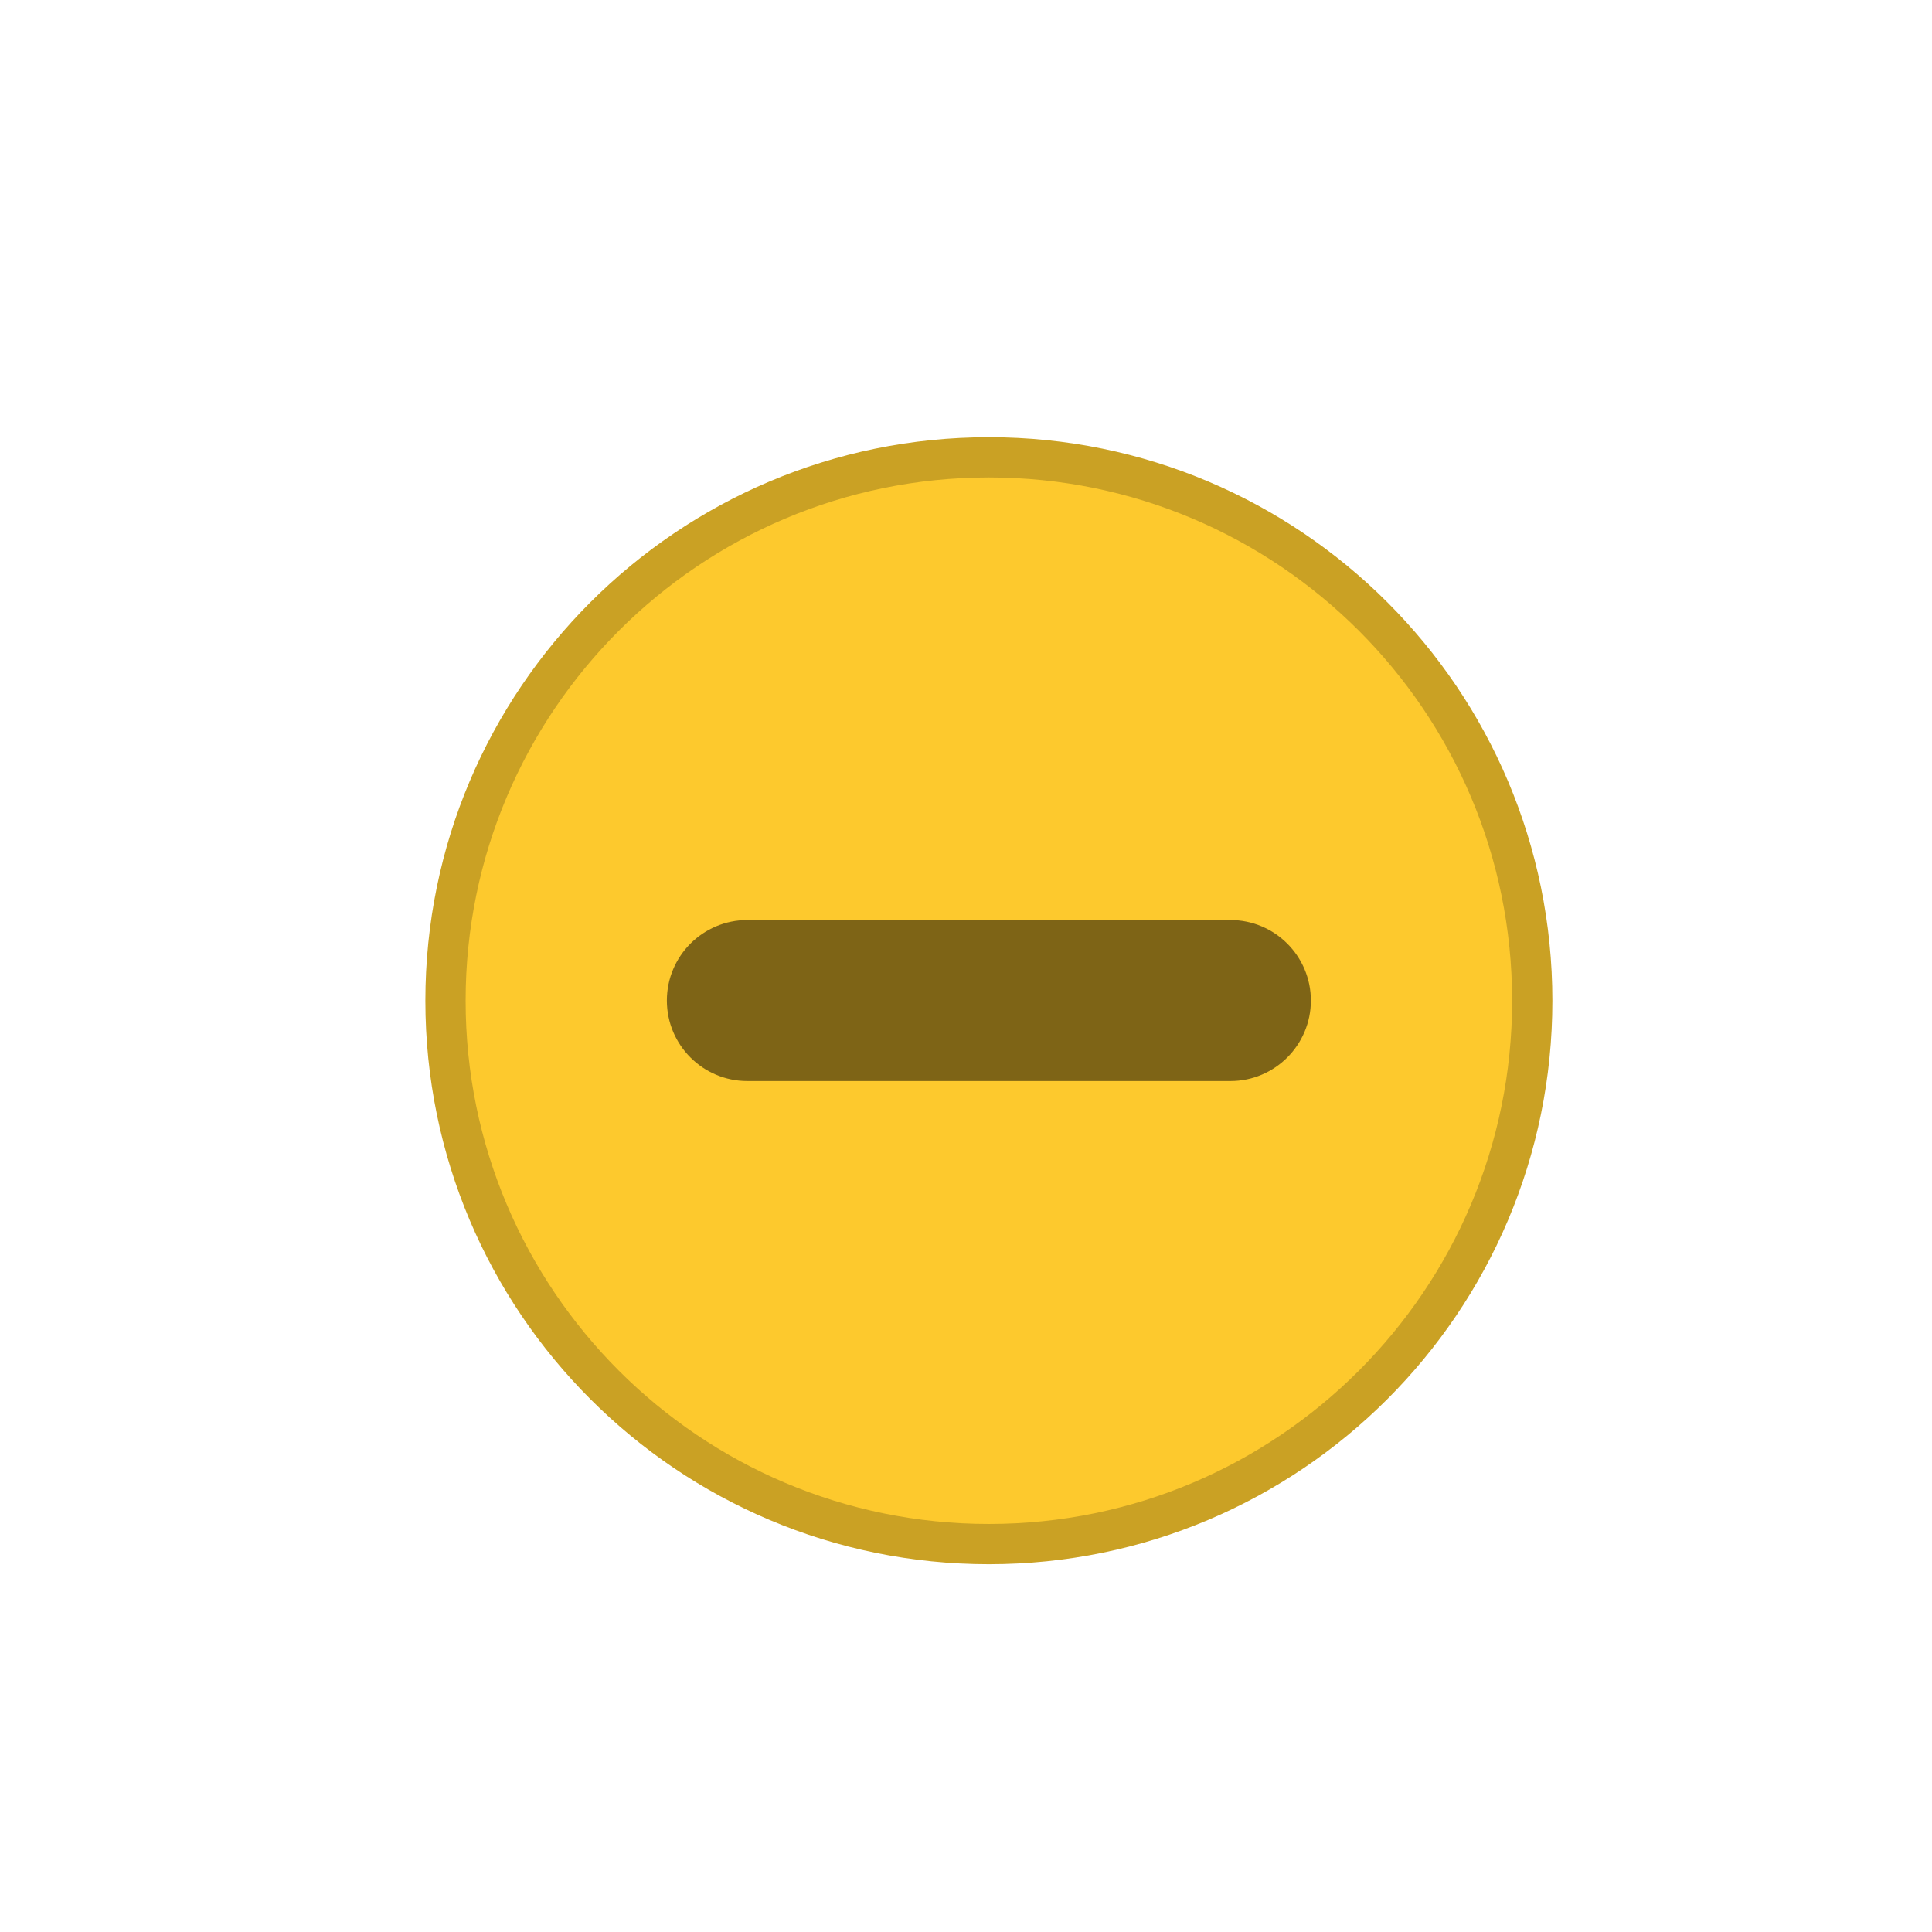
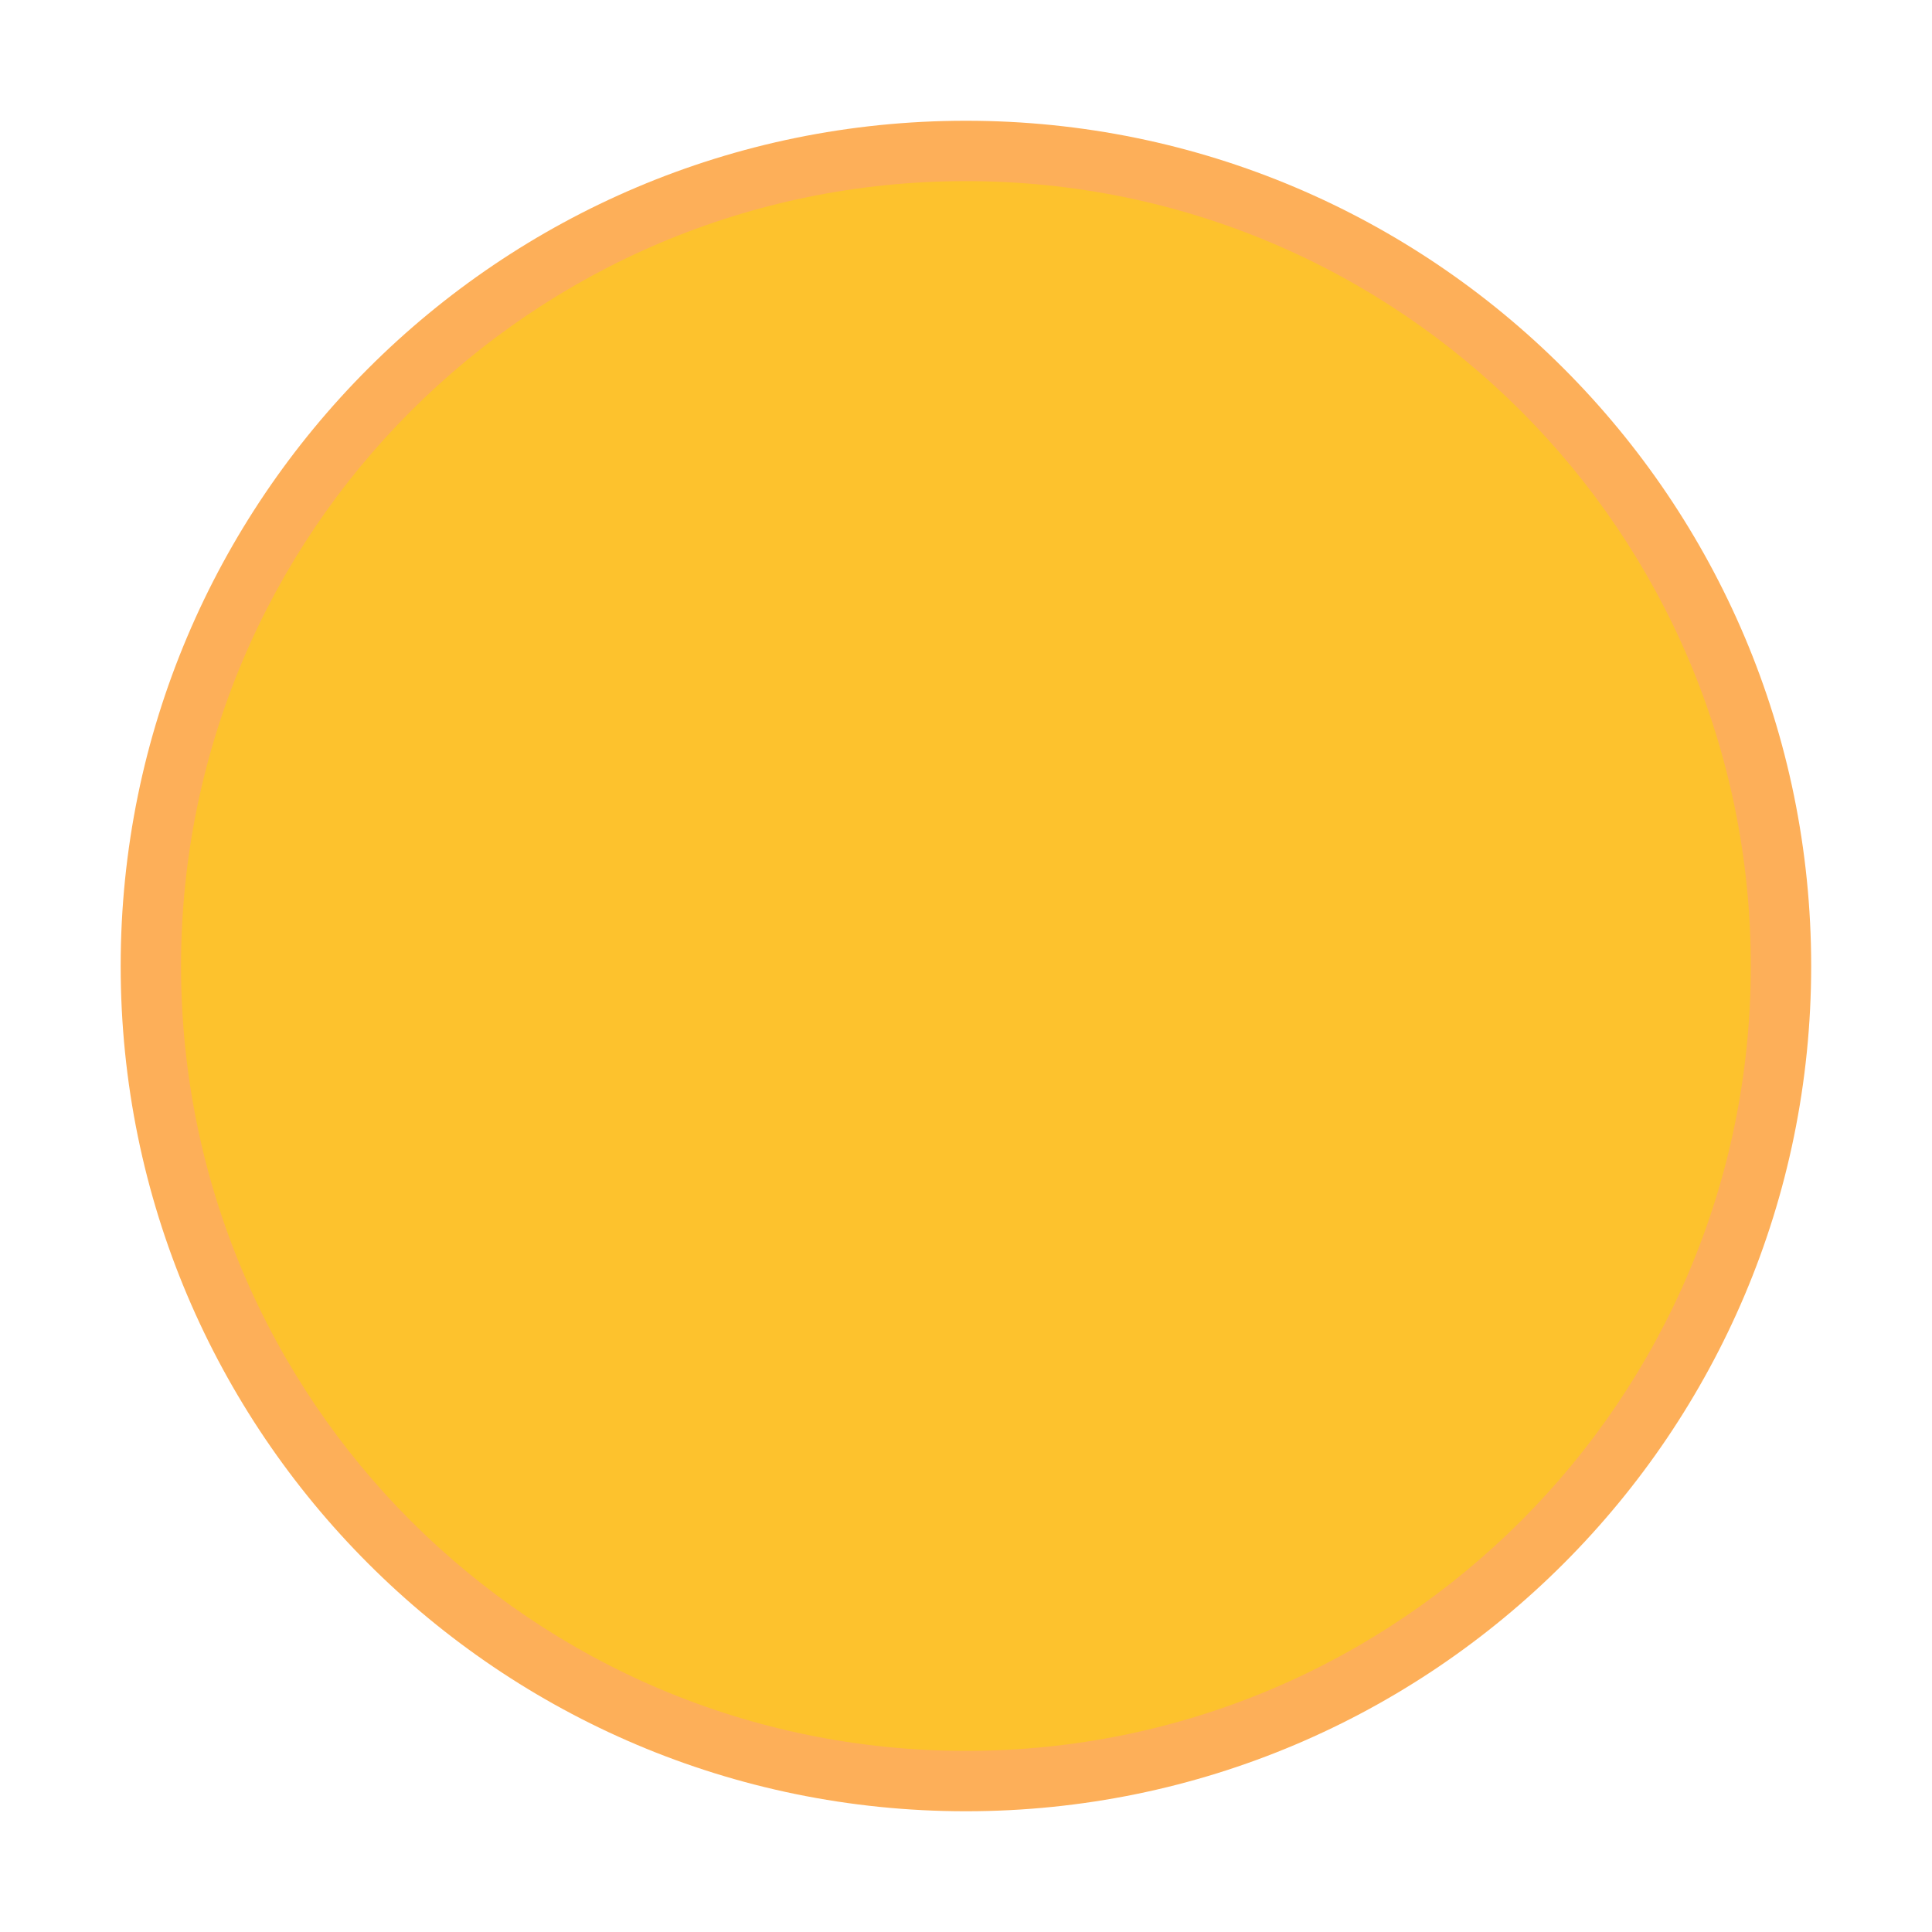
- <svg xmlns="http://www.w3.org/2000/svg" xmlns:xlink="http://www.w3.org/1999/xlink" width="24" height="24" id="svg4428" version="1.1">
-   <defs id="defs4430">
-     <linearGradient id="linearGradient3868">
-       <stop style="stop-color:#5a5a5a;stop-opacity:1;" offset="0" id="stop3870" />
-       <stop style="stop-color:#646464;stop-opacity:1;" offset="1" id="stop3872" />
-     </linearGradient>
-     <linearGradient id="linearGradient3813">
-       <stop style="stop-color:#666666;stop-opacity:1;" offset="0" id="stop3815" />
-       <stop style="stop-color:#636363;stop-opacity:1;" offset="1" id="stop3817" />
-     </linearGradient>
-     <linearGradient id="linearGradient3787">
-       <stop style="stop-color:#e5e5df;stop-opacity:1;" offset="0" id="stop3789" />
-       <stop style="stop-color:#dadad4;stop-opacity:1;" offset="1" id="stop3791" />
-     </linearGradient>
-     <linearGradient id="linearGradient3806-3-5-6">
-       <stop style="stop-color:#303030;stop-opacity:1;" offset="0" id="stop3808-6-9-1" />
-       <stop style="stop-color:#232323;stop-opacity:1;" offset="1" id="stop3810-4-6-3" />
-     </linearGradient>
-     <linearGradient xlink:href="#linearGradient3787" id="linearGradient3793" x1="40" y1="1044.362" x2="40" y2="1032.362" gradientUnits="userSpaceOnUse" />
-     <linearGradient xlink:href="#linearGradient3787" id="linearGradient3828" gradientUnits="userSpaceOnUse" x1="40" y1="1044.362" x2="40" y2="1032.362" gradientTransform="matrix(1.166667,0,0,1.076923,-6.5,-80.33555)" />
-     <linearGradient xlink:href="#linearGradient3787-8" id="linearGradient3835" gradientUnits="userSpaceOnUse" gradientTransform="matrix(1.166667,0,0,1.076923,-35.5,-1105.698)" x1="40" y1="1044.362" x2="40" y2="1032.362" />
-     <linearGradient xlink:href="#linearGradient3787-8" id="linearGradient3835-4" gradientUnits="userSpaceOnUse" gradientTransform="matrix(1.166667,0,0,1.076923,-35.5,-1105.698)" x1="40" y1="1044.362" x2="40" y2="1032.362" />
-     <linearGradient id="linearGradient3787-8">
-       <stop style="stop-color:#f5f5ee;stop-opacity:1;" offset="0" id="stop3789-2" />
-       <stop style="stop-color:#e6e6df;stop-opacity:1;" offset="1" id="stop3791-6" />
-     </linearGradient>
-     <linearGradient xlink:href="#linearGradient3787-8" id="linearGradient3835-3" gradientUnits="userSpaceOnUse" gradientTransform="matrix(1.166667,0,0,1.076923,-35.5,-1105.698)" x1="40" y1="1044.362" x2="40" y2="1032.362" />
-     <linearGradient id="linearGradient3787-7">
-       <stop style="stop-color:#f5f5ee;stop-opacity:1;" offset="0" id="stop3789-3" />
-       <stop style="stop-color:#e6e6e0;stop-opacity:1;" offset="1" id="stop3791-3" />
-     </linearGradient>
-     <linearGradient xlink:href="#linearGradient3787" id="linearGradient3807" x1="11" y1="15.75" x2="11" y2="8.25" gradientUnits="userSpaceOnUse" />
-     <linearGradient xlink:href="#linearGradient3813" id="linearGradient3819" x1="29.5" y1="15.2" x2="29.5" y2="8.8" gradientUnits="userSpaceOnUse" />
-     <linearGradient xlink:href="#linearGradient4231" id="linearGradient3807-1" x1="10" y1="7" x2="10" y2="15.889" gradientUnits="userSpaceOnUse" />
-     <linearGradient id="linearGradient4231">
-       <stop id="stop4233" offset="0" style="stop-color:#e7e7e1;stop-opacity:1;" />
-       <stop id="stop4239" offset="1" style="stop-color:#dadad3;stop-opacity:1;" />
-     </linearGradient>
-     <linearGradient xlink:href="#linearGradient4231-1" id="linearGradient3807-1-1" x1="10" y1="15.889" x2="10" y2="7" gradientUnits="userSpaceOnUse" />
-     <linearGradient id="linearGradient4231-1">
-       <stop id="stop4233-6" offset="0" style="stop-color:#e5e5de;stop-opacity:1;" />
-       <stop id="stop4239-7" offset="1" style="stop-color:#dadad3;stop-opacity:1;" />
-     </linearGradient>
-     <linearGradient id="linearGradient4363">
-       <stop style="stop-color:#979791;stop-opacity:1;" offset="0" id="stop4365" />
-       <stop style="stop-color:#dadad4;stop-opacity:0;" offset="1" id="stop4367" />
-     </linearGradient>
-     <linearGradient id="linearGradient4363-7">
-       <stop style="stop-color:#f5f5ef;stop-opacity:1;" offset="0" id="stop4365-9" />
-       <stop style="stop-color:#dadad4;stop-opacity:0;" offset="1" id="stop4367-8" />
-     </linearGradient>
-     <linearGradient xlink:href="#linearGradient4231-7" id="linearGradient4361" gradientUnits="userSpaceOnUse" gradientTransform="matrix(1.1875,0,0,1,-41.25,0)" x1="248.632" y1="79" x2="248.632" y2="58" />
-     <linearGradient id="linearGradient4231-7">
-       <stop id="stop4233-4" offset="0" style="stop-color:#e6e6df;stop-opacity:1;" />
-       <stop id="stop4239-8" offset="1" style="stop-color:#d1d1ca;stop-opacity:1;" />
-     </linearGradient>
-     <linearGradient xlink:href="#linearGradient4231-7" id="linearGradient3127" gradientUnits="userSpaceOnUse" gradientTransform="matrix(1.1875,0,0,1,-262.25,-55.99998)" x1="248.632" y1="79" x2="248.632" y2="58" />
-     <linearGradient xlink:href="#linearGradient4231-7" id="linearGradient3154" gradientUnits="userSpaceOnUse" gradientTransform="matrix(1.1875,0,0,1,-262.25,-55.99998)" x1="248.632" y1="79" x2="248.632" y2="58" />
-     <linearGradient xlink:href="#linearGradient4231-7" id="linearGradient3159" gradientUnits="userSpaceOnUse" gradientTransform="matrix(1.1875,0,0,1,-249.25,-54.99998)" x1="248.632" y1="79" x2="248.632" y2="58" />
-     <linearGradient xlink:href="#linearGradient4231-7-9" id="linearGradient3159-0" gradientUnits="userSpaceOnUse" gradientTransform="matrix(1.1875,0,0,1,-262.25,-55.99998)" x1="248.632" y1="79" x2="248.632" y2="58" />
-     <linearGradient id="linearGradient4231-7-9">
-       <stop id="stop4233-4-2" offset="0" style="stop-color:#e6e6df;stop-opacity:1;" />
-       <stop id="stop4239-8-9" offset="1" style="stop-color:#d1d1ca;stop-opacity:1;" />
-     </linearGradient>
-     <linearGradient id="linearGradient4231-5">
-       <stop id="stop4233-41" offset="0" style="stop-color:#e5e5de;stop-opacity:1;" />
-       <stop id="stop4239-73" offset="1" style="stop-color:#dadad3;stop-opacity:1;" />
-     </linearGradient>
-     <linearGradient xlink:href="#linearGradient4231-7-7" id="linearGradient3159-1" gradientUnits="userSpaceOnUse" gradientTransform="matrix(1.1875,0,0,1,-262.25,-55.99998)" x1="248.632" y1="79" x2="248.632" y2="58" />
-     <linearGradient id="linearGradient4231-7-7">
-       <stop id="stop4233-4-7" offset="0" style="stop-color:#e6e6df;stop-opacity:1;" />
-       <stop id="stop4239-8-2" offset="1" style="stop-color:#d1d1ca;stop-opacity:1;" />
-     </linearGradient>
-     <linearGradient xlink:href="#linearGradient4231-73" id="linearGradient3807-1-7" x1="10" y1="15.889" x2="10" y2="7" gradientUnits="userSpaceOnUse" />
-     <linearGradient id="linearGradient4231-73">
-       <stop id="stop4233-1" offset="0" style="stop-color:#e5e5de;stop-opacity:1;" />
-       <stop id="stop4239-85" offset="1" style="stop-color:#dadad3;stop-opacity:1;" />
-     </linearGradient>
-   </defs>
-   <g id="layer1" transform="translate(0,-1098.52)">
-     <g id="4" transform="translate(86.4,-3.2)" />
-     <g transform="translate(-248.7159,1319.589)" style="display:inline" id="inactive-center">
-       <rect ry="1.6930764e-05" y="-268.638" x="253" height="16" width="16" id="rect1557-60" style="opacity:0;fill:#000000;fill-opacity:1;stroke:none;stroke-width:0.474;stroke-linejoin:miter;stroke-miterlimit:4;stroke-dasharray:none;stroke-opacity:1;paint-order:markers stroke fill" />
-       <g transform="translate(254,-267.6378)" id="titlebutton-minimize-backdrop-1-6" style="enable-background:new">
-         <g transform="translate(-5,-1033.362)" id="g6-6-2">
-           <path style="fill:#bababa;fill-opacity:1;fill-rule:evenodd;stroke:none" d="m 12,1047.362 c 3.866,0 7,-3.134 7,-7 0,-3.866 -3.134,-7 -7,-7 -3.866,0 -7,3.134 -7,7 0,3.866 3.134,7 7,7" id="path2-26-6" />
-           <path style="opacity:1;fill:#cecece;fill-opacity:1;fill-rule:evenodd;stroke:none" d="m 12,1046.862 c 3.59,0 6.5,-2.91 6.5,-6.5 0,-3.59 -2.91,-6.5 -6.5,-6.5 -3.59,0 -6.5,2.91 -6.5,6.5 0,3.59 2.91,6.5 6.5,6.5" id="path4-1" />
-         </g>
-       </g>
-     </g>
-     <g transform="translate(-248.7159,1319.589)" style="display:inline" id="active-center">
-       <rect style="opacity:0;fill:#000000;fill-opacity:1;stroke:none;stroke-width:0.474;stroke-linejoin:miter;stroke-miterlimit:4;stroke-dasharray:none;stroke-opacity:1;paint-order:markers stroke fill" id="rect1565-18" width="16" height="16" x="253" y="-242.638" ry="1.6930764e-05" />
-       <g transform="translate(254,-241.6378)" id="titlebutton-minimize-1-7" style="enable-background:new">
-         <g transform="translate(-5,-1033.362)" id="g6-2-9">
-           <path style="fill:#caa124;fill-opacity:1;fill-rule:evenodd;stroke:none" d="m 12,1047.362 c 3.866,0 7,-3.134 7,-7 0,-3.866 -3.134,-7 -7,-7 -3.866,0 -7,3.134 -7,7 0,3.866 3.134,7 7,7" id="path2-37-2" />
-           <path style="opacity:1;fill:#fdc92d;fill-opacity:1;fill-rule:evenodd;stroke:none" d="m 12,1046.862 c 3.59,0 6.5,-2.91 6.5,-6.5 0,-3.59 -2.91,-6.5 -6.5,-6.5 -3.59,0 -6.5,2.91 -6.5,6.5 0,3.59 2.91,6.5 6.5,6.5" id="path4-59" />
-         </g>
-       </g>
-     </g>
-     <g transform="translate(-248.7159,1319.589)" style="display:inline" id="pressed-center">
-       <rect style="opacity:0;fill:#000000;fill-opacity:1;stroke:none;stroke-width:0.474;stroke-linejoin:miter;stroke-miterlimit:4;stroke-dasharray:none;stroke-opacity:1;paint-order:markers stroke fill" id="rect1582-7" width="16" height="16" x="253" y="-190.638" ry="1.6930764e-05" />
-       <g transform="translate(254,-189.6378)" id="titlebutton-minimize-active-1-6" style="enable-background:new">
-         <g transform="translate(-5,-1033.362)" id="g6-22-5">
-           <path style="fill:#caa124;fill-opacity:1;fill-rule:evenodd;stroke:none" d="m 12,1047.362 c 3.866,0 7,-3.134 7,-7 0,-3.866 -3.134,-7 -7,-7 -3.866,0 -7,3.134 -7,7 0,3.866 3.134,7 7,7" id="path2-8-6" />
-           <rect style="opacity:0.5;fill:#000000;fill-opacity:1;stroke:none;stroke-width:2;stroke-linecap:round;stroke-linejoin:round;stroke-miterlimit:4;stroke-dasharray:none;stroke-opacity:1" width="8" height="2" x="8" y="1039.36" ry="1" id="rect4-9" />
-         </g>
-       </g>
-     </g>
-     <g transform="translate(-248.7159,1319.589)" style="display:inline" id="hover-center">
-       <rect ry="1.6930764e-05" y="-216.638" x="253" height="16" width="16" id="rect1573-3" style="opacity:0;fill:#000000;fill-opacity:1;stroke:none;stroke-width:0.474;stroke-linejoin:miter;stroke-miterlimit:4;stroke-dasharray:none;stroke-opacity:1;paint-order:markers stroke fill" />
-       <g transform="translate(254,-215.6378)" id="titlebutton-minimize-hover-1-7" style="enable-background:new">
-         <g transform="translate(-5,-1033.362)" id="g8-9-45">
-           <path style="fill:#caa124;fill-opacity:1;fill-rule:evenodd;stroke:none" d="m 12,1047.362 c 3.866,0 7,-3.134 7,-7 0,-3.866 -3.134,-7 -7,-7 -3.866,0 -7,3.134 -7,7 0,3.866 3.134,7 7,7" id="path2-31-2" />
-           <path style="opacity:1;fill:#fdc92d;fill-opacity:1;fill-rule:evenodd;stroke:none" d="m 12,1046.862 c 3.59,0 6.5,-2.91 6.5,-6.5 0,-3.59 -2.91,-6.5 -6.5,-6.5 -3.59,0 -6.5,2.91 -6.5,6.5 0,3.59 2.91,6.5 6.5,6.5" id="path4-94" />
-           <rect style="opacity:0.5;fill:#000000;fill-opacity:1;stroke:none;stroke-width:2;stroke-linecap:round;stroke-linejoin:round;stroke-miterlimit:4;stroke-dasharray:none;stroke-opacity:1" width="8" height="2" x="8" y="1039.36" ry="1" id="rect6-5" />
-         </g>
-       </g>
-     </g>
-     <g id="deactivated-center" style="display:inline" transform="translate(-215.7086,1319.589)">
-       <rect style="opacity:0;fill:#000000;fill-opacity:1;stroke:none;stroke-width:0.474;stroke-linejoin:miter;stroke-miterlimit:4;stroke-dasharray:none;stroke-opacity:1;paint-order:markers stroke fill" id="rect963" width="16" height="16" x="253" y="-268.638" ry="1.6930764e-05" />
-       <g style="enable-background:new" id="g971" transform="translate(254,-267.6378)">
-         <g id="g969" transform="translate(-5,-1033.362)">
-           <path id="path965" d="m 12,1047.362 c 3.866,0 7,-3.134 7,-7 0,-3.866 -3.134,-7 -7,-7 -3.866,0 -7,3.134 -7,7 0,3.866 3.134,7 7,7" style="fill:#bababa;fill-opacity:1;fill-rule:evenodd;stroke:none" />
-           <path id="path967" d="m 12,1046.862 c 3.59,0 6.5,-2.91 6.5,-6.5 0,-3.59 -2.91,-6.5 -6.5,-6.5 -3.59,0 -6.5,2.91 -6.5,6.5 0,3.59 2.91,6.5 6.5,6.5" style="opacity:1;fill:#cecece;fill-opacity:1;fill-rule:evenodd;stroke:none" />
-         </g>
+ <svg xmlns="http://www.w3.org/2000/svg" version="1.1" id="Layer_1" x="0px" y="0px" viewBox="0 0 64 64" style="enable-background:new 0 0 64 64;" xml:space="preserve">
+   <style type="text/css">
+ 	.st0{fill-opacity:0;}
+ 	.st1{enable-background:new    ;}
+ 	.st2{fill-rule:evenodd;clip-rule:evenodd;fill:#FDAF59;}
+ 	.st3{fill-rule:evenodd;clip-rule:evenodd;fill:#FDC22D;}
+ </style>
+   <g id="active-center" transform="translate(-288.7425,1318.98)">
+     <polygon id="rect1569-36" class="st0" points="288.74,-1318.98 352.74,-1318.98 352.74,-1318.98 352.74,-1254.98 352.74,-1254.98    288.74,-1254.98 288.74,-1254.98 288.74,-1318.98  " />
+     <g id="titlebutton-close-1-7" transform="translate(294,-241.6378)" class="st1">
+       <g id="g6-53" transform="translate(-5,-1033.362)">
+         <path id="path2-56" class="st2" d="M31.74,16.02c15.46,0,28-12.54,28-28s-12.54-28-28-28c-15.46,0-28,12.54-28,28     S16.28,16.02,31.74,16.02" />
+         <path id="path4" class="st3" d="M31.74,14.02c14.36,0,26-11.64,26-26s-11.64-26-26-26c-14.36,0-26,11.64-26,26     S17.38,14.02,31.74,14.02" />
      </g>
    </g>
  </g>
</svg>
